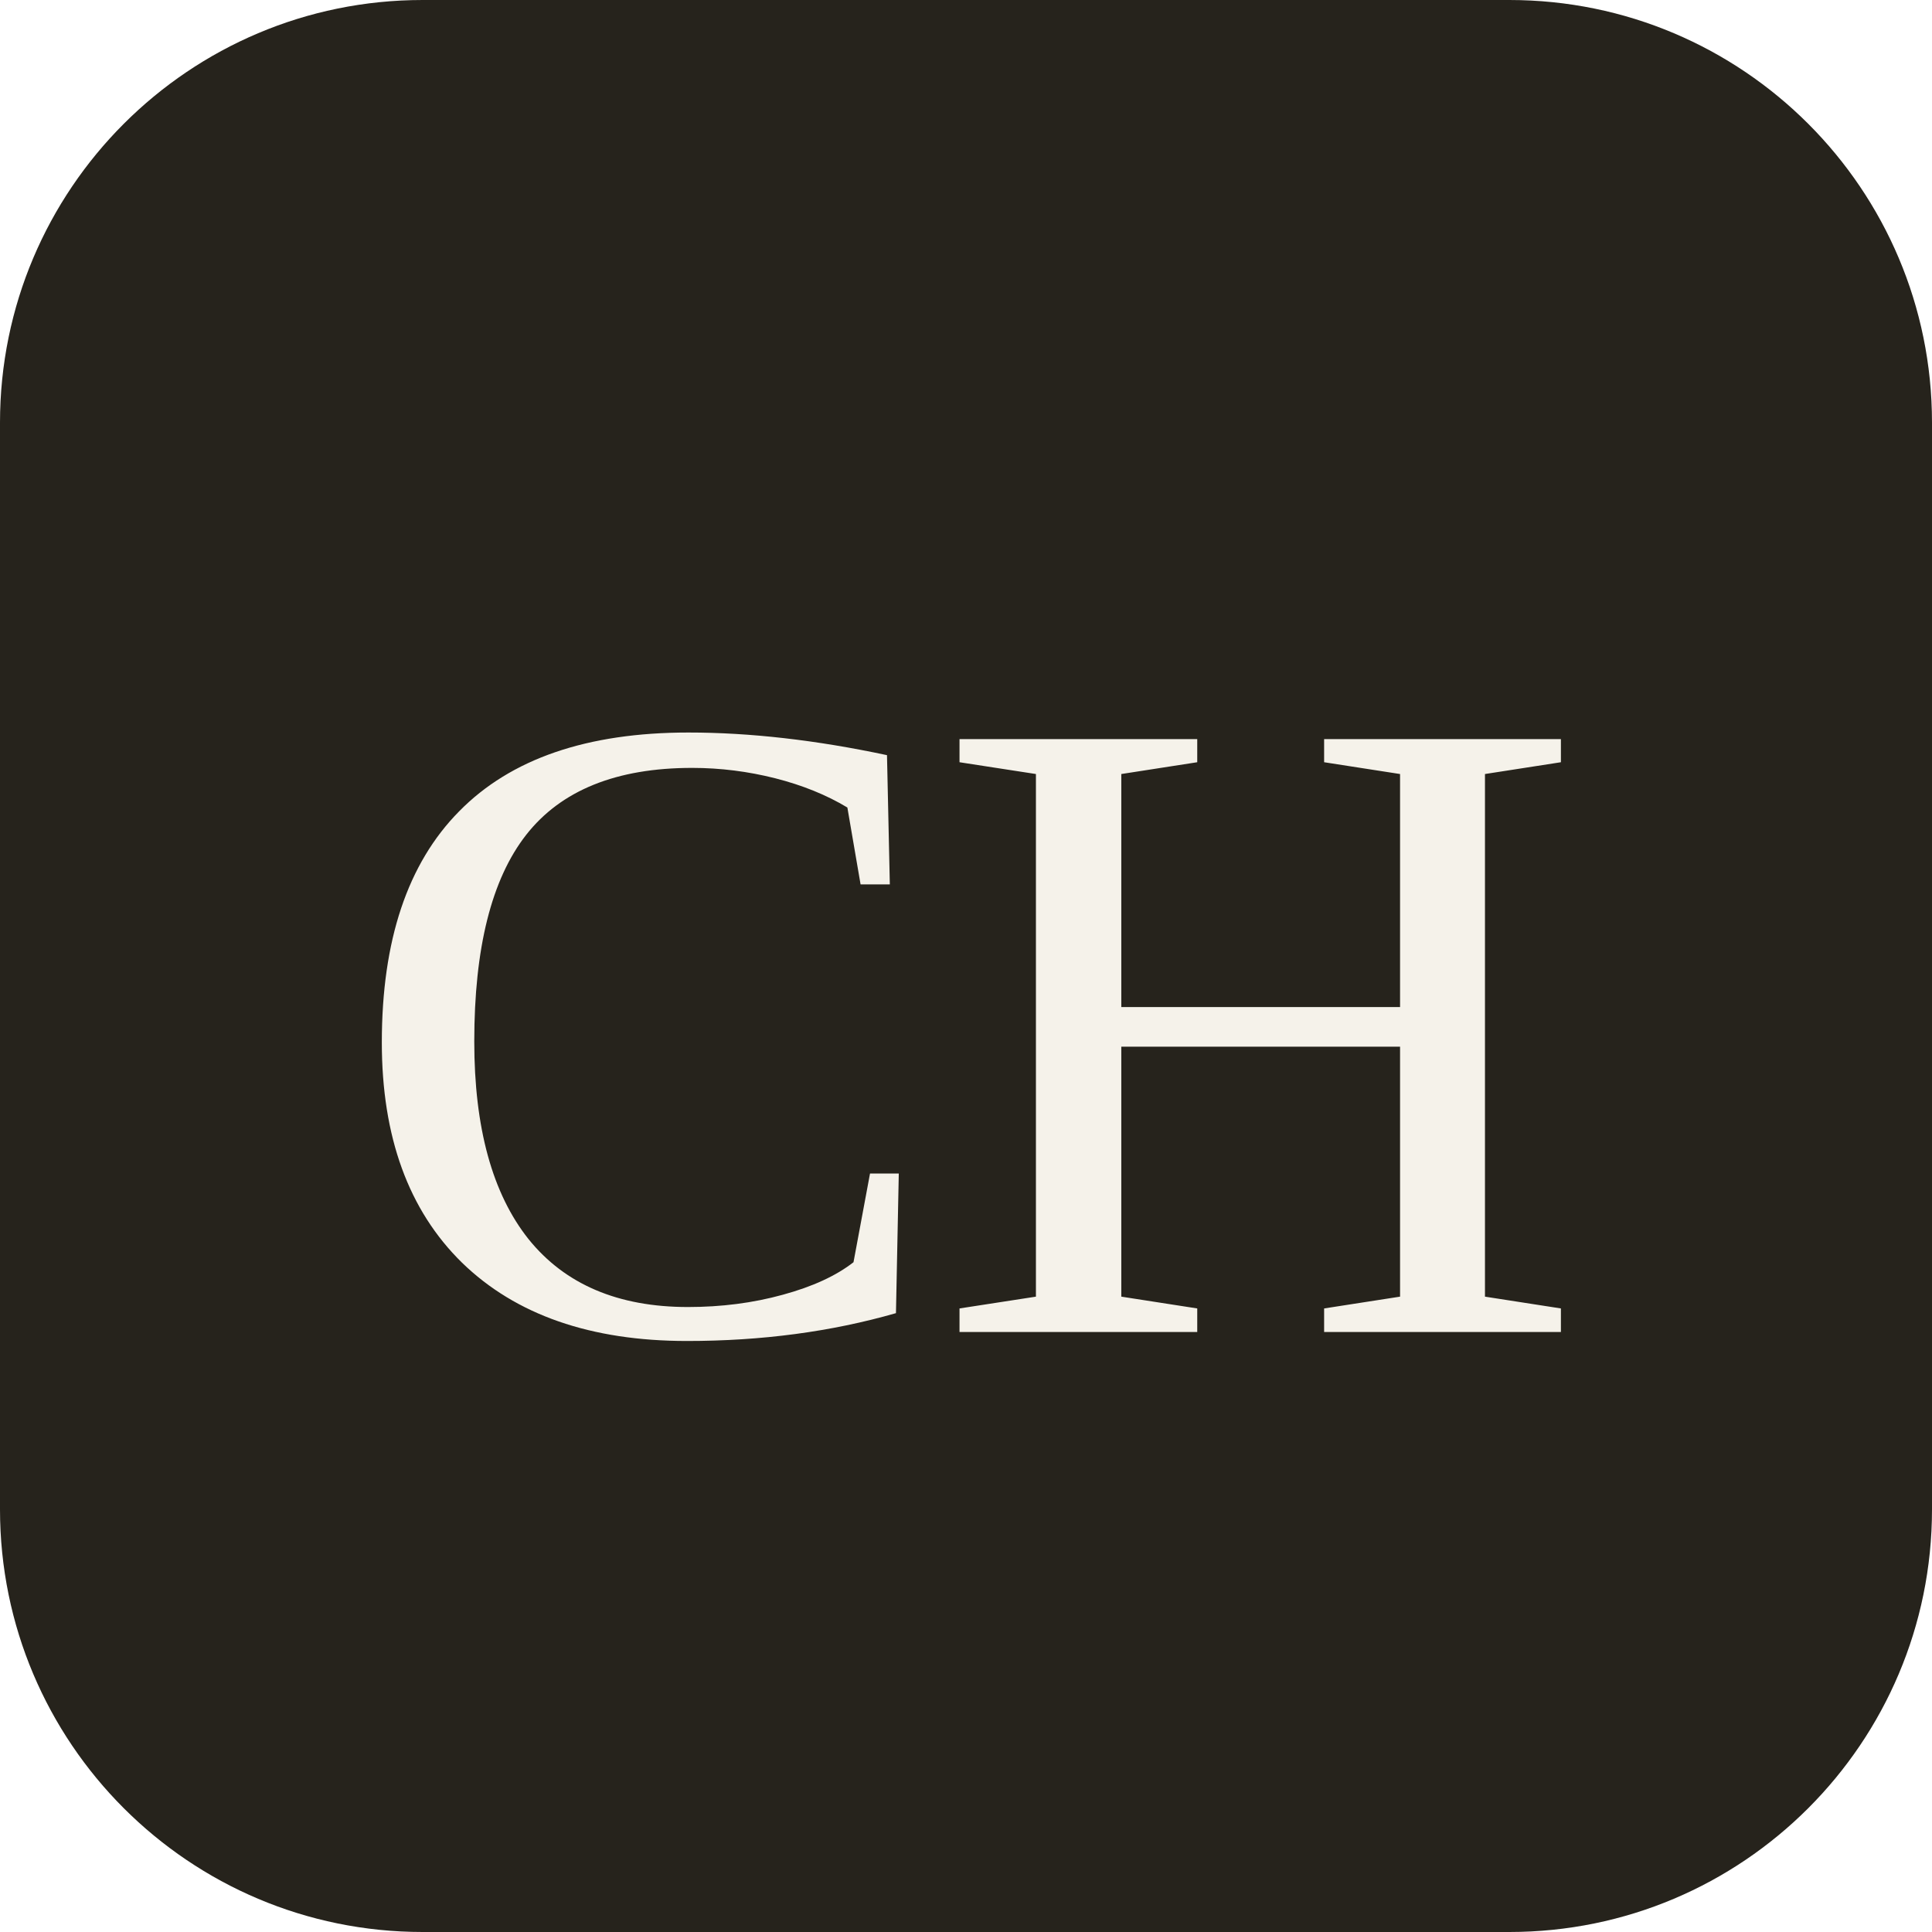
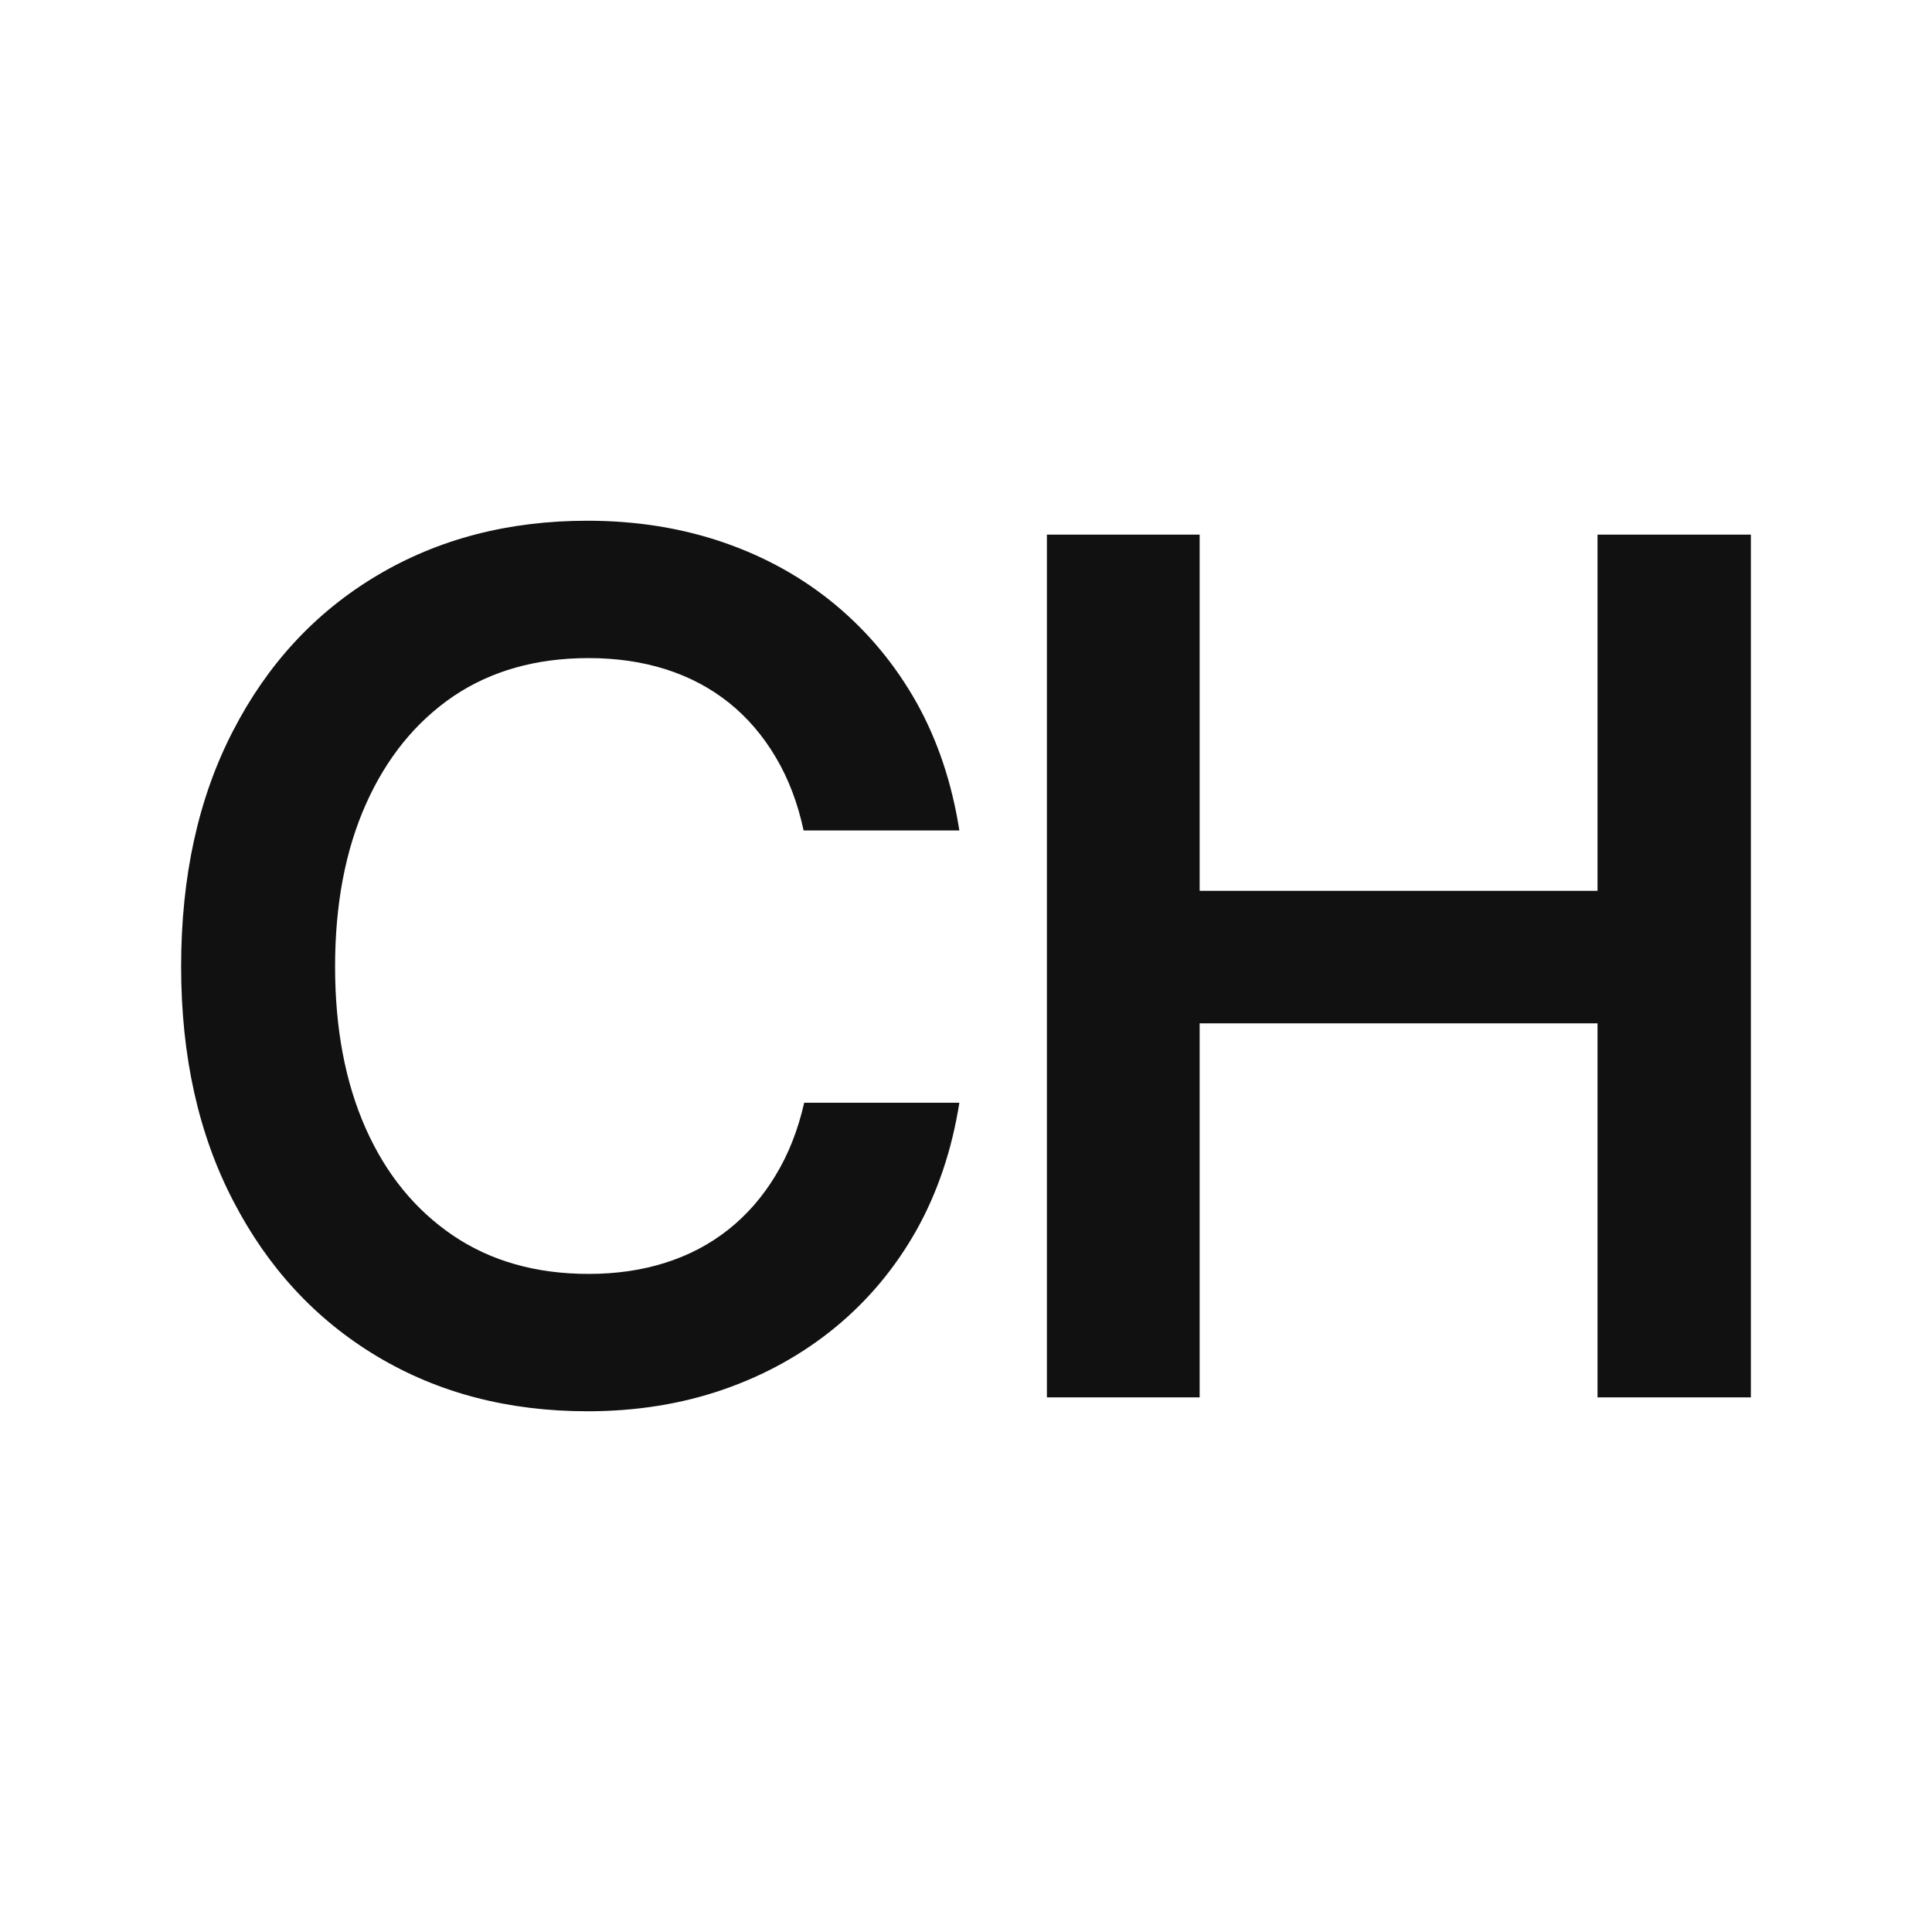
<svg xmlns="http://www.w3.org/2000/svg" viewBox="0 0 64 64">
-   <rect width="64" height="64" rx="14" fill="#26231C" />
-   <text x="32" y="34" font-family="Georgia, 'Times New Roman', serif" font-weight="500" font-size="30" fill="#F5F2EA" text-anchor="middle" dominant-baseline="central" letter-spacing="-0.5">CH</text>
+   <style>path{fill:#111}@media (prefers-color-scheme:dark){path{fill:#FDFDFC}}</style>
+   <path d="M19.46 46.75Q15.53 46.75 12.49 44.93Q9.45 43.11 7.73 39.79Q6 36.47 6 32.02Q6 27.53 7.72 24.21Q9.43 20.89 12.48 19.07Q15.53 17.25 19.46 17.25Q21.88 17.25 23.97 17.97Q26.06 18.69 27.68 20.04Q29.3 21.39 30.36 23.27Q31.41 25.15 31.78 27.51H26.62Q26.33 26.15 25.7 25.09Q25.07 24.02 24.15 23.28Q23.22 22.54 22.05 22.17Q20.88 21.8 19.5 21.8Q16.89 21.8 15.01 23.07Q13.14 24.35 12.12 26.64Q11.1 28.93 11.1 32.02Q11.1 35.09 12.11 37.37Q13.12 39.65 15.01 40.93Q16.89 42.2 19.5 42.2Q20.88 42.2 22.04 41.83Q23.21 41.46 24.13 40.73Q25.05 40 25.69 38.94Q26.33 37.89 26.64 36.53H31.78Q31.41 38.87 30.36 40.75Q29.3 42.63 27.67 43.97Q26.04 45.31 23.96 46.03Q21.88 46.75 19.46 46.75Z M34.68 46.29V17.71H39.74V29.51H52.92V17.71H58V46.29H52.92V33.9H39.74V46.29Z" />
</svg>
